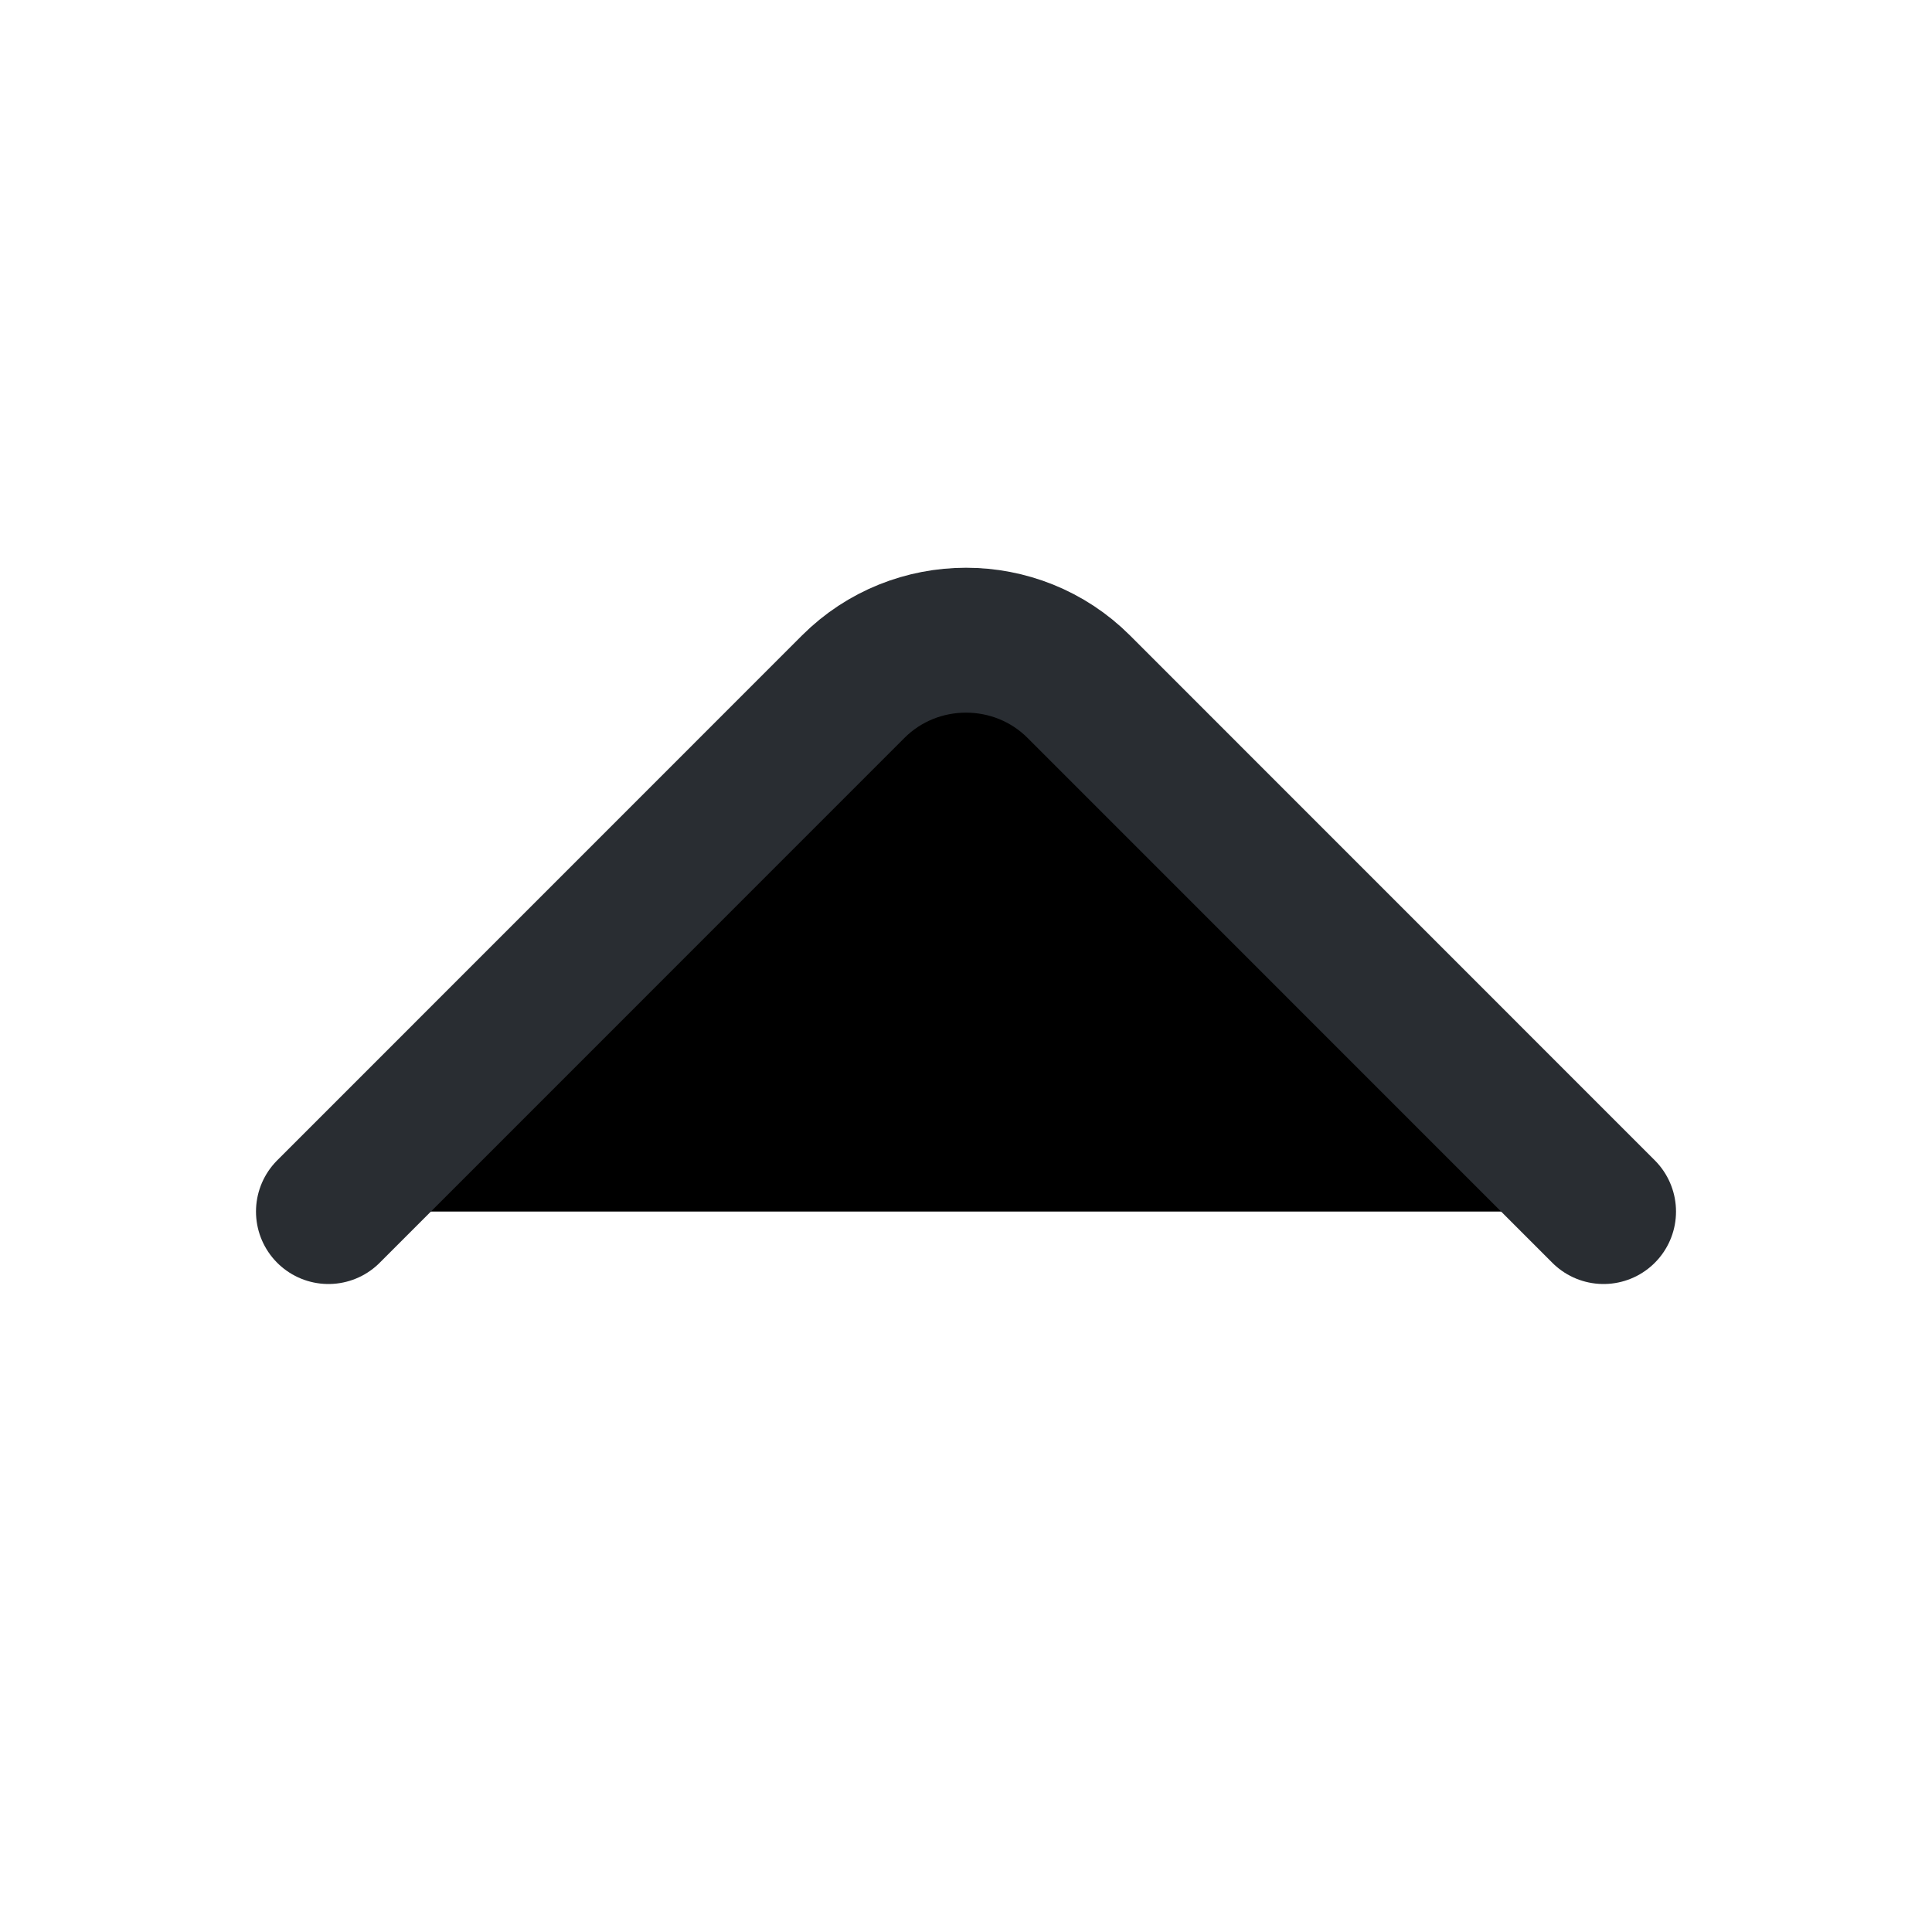
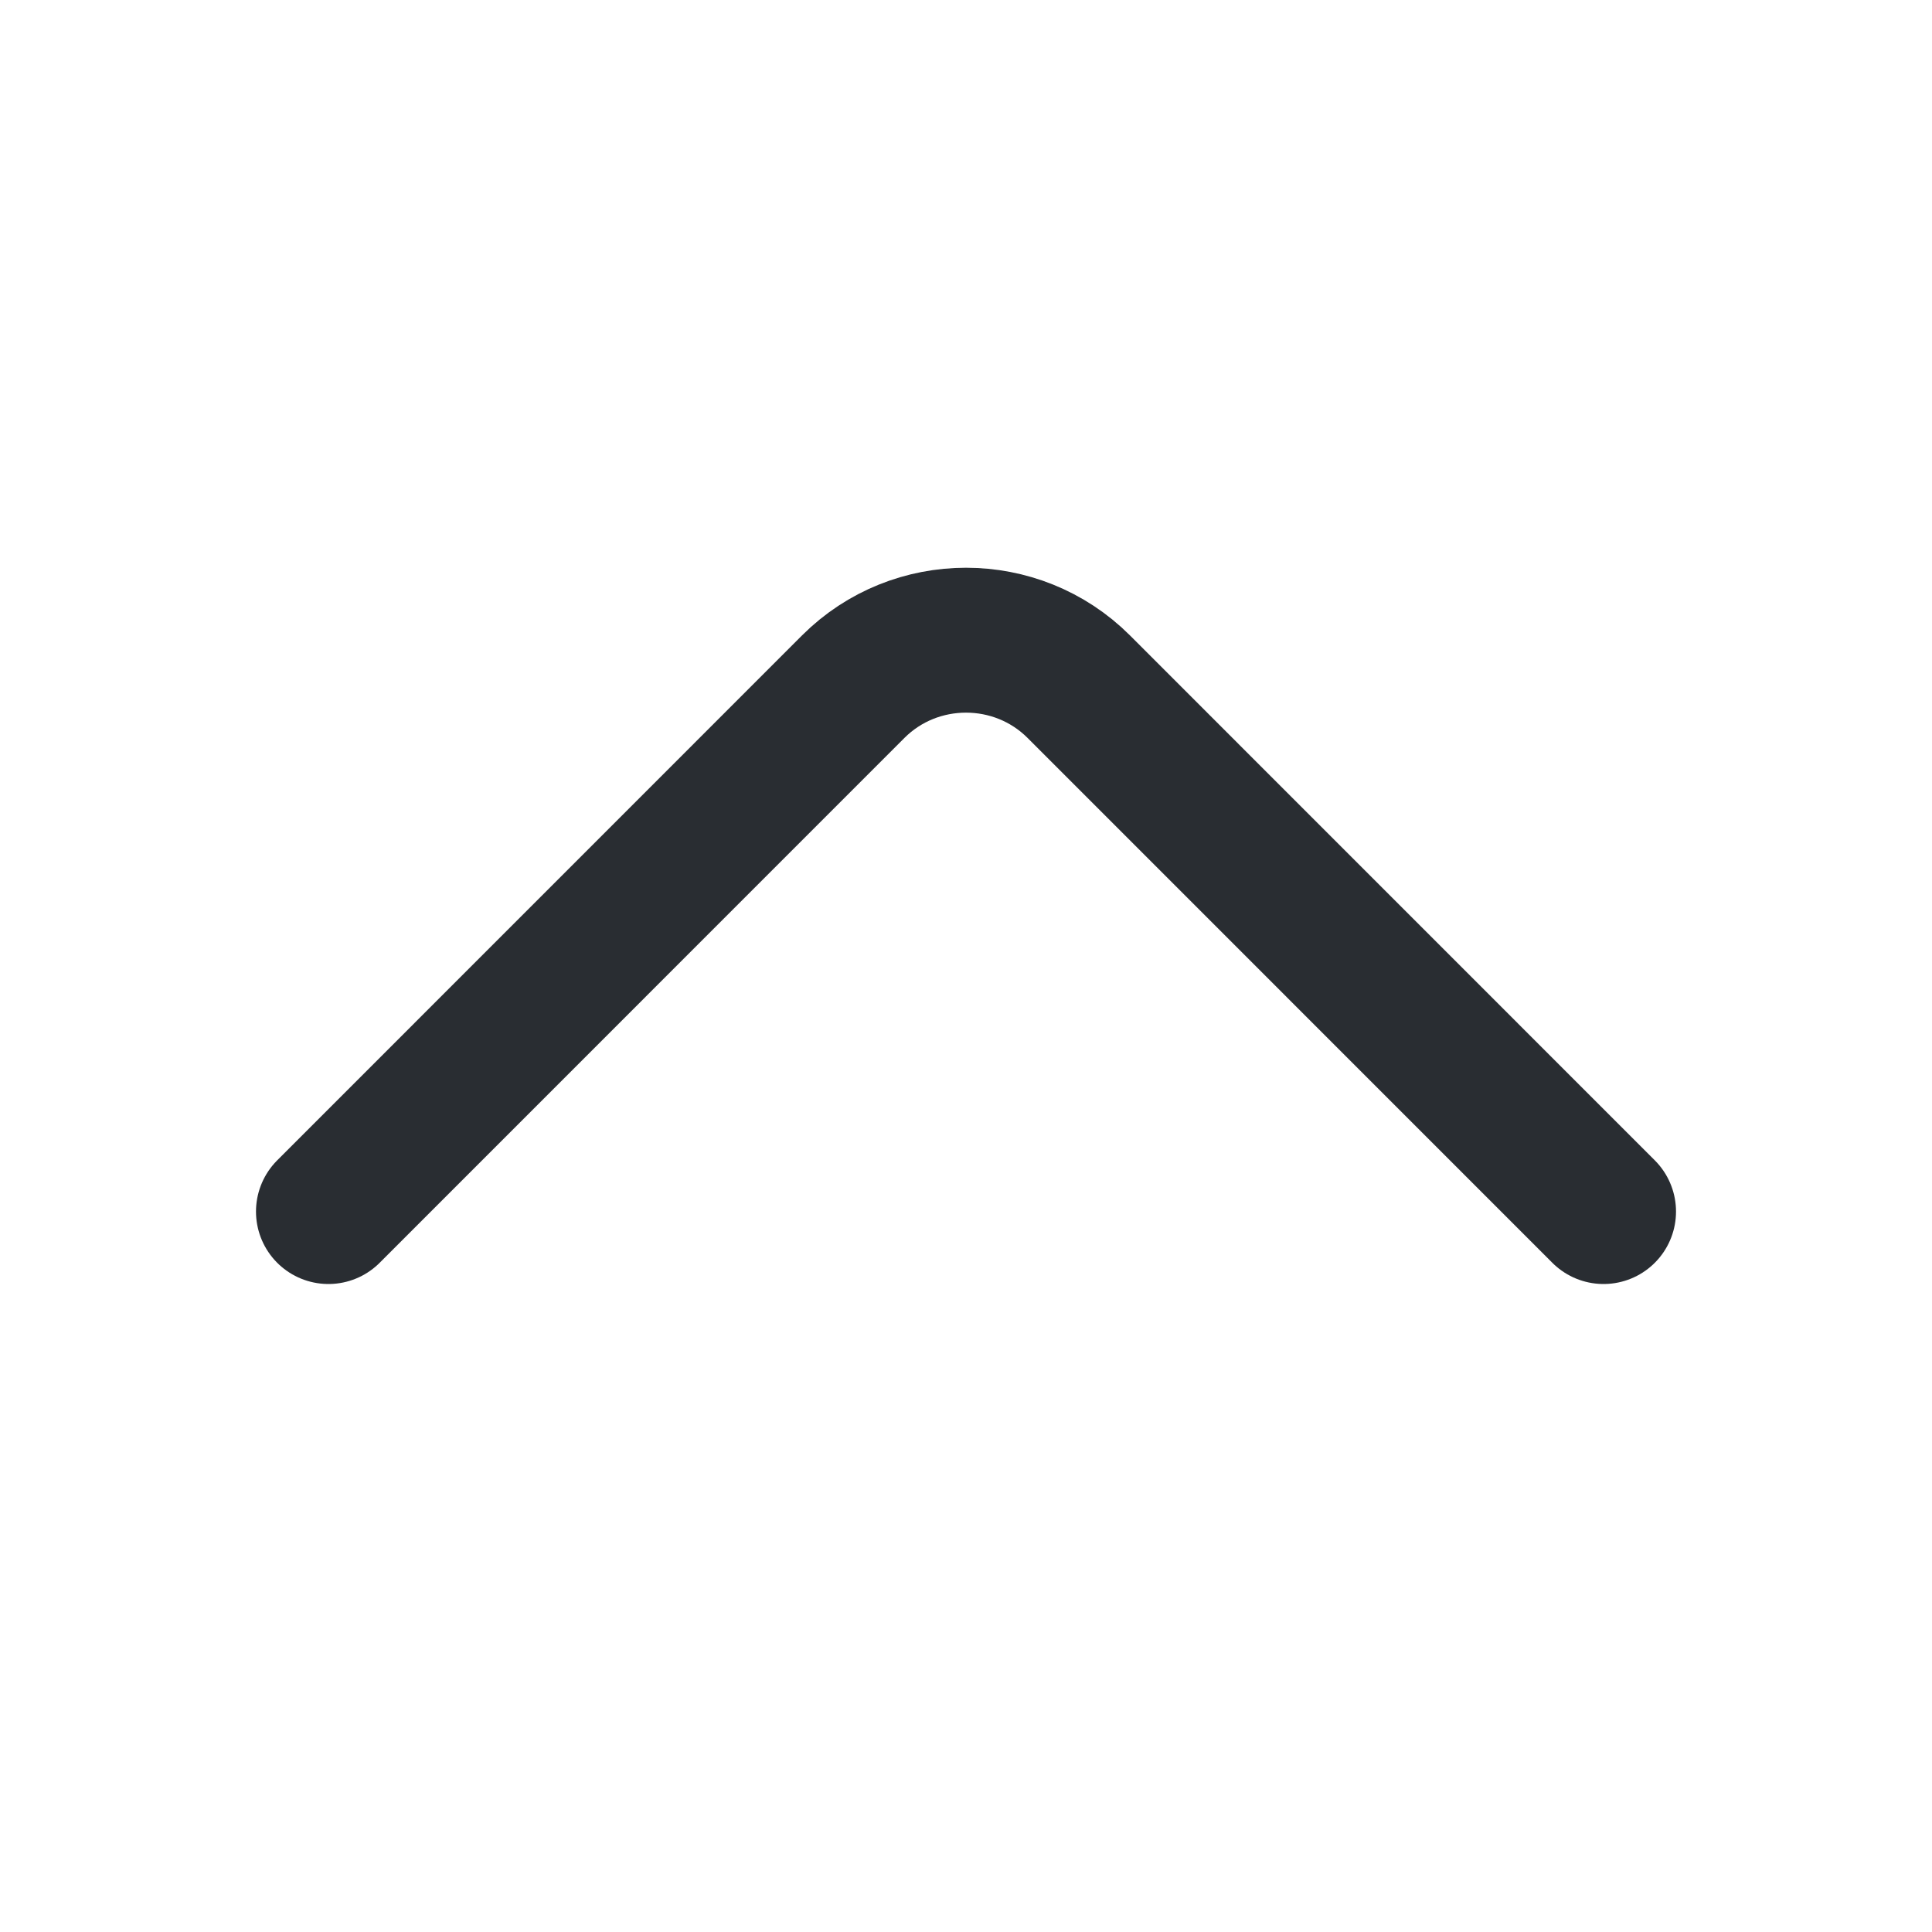
- <svg xmlns="http://www.w3.org/2000/svg" viewBox="0 0 20 20" height="20" width="20">
-   <g transform="matrix(-1 0 0 -1 20 20)">
-     <path d="M16.6 7.458L11.167 12.892C10.525 13.533 9.475 13.533 8.833 12.892L3.4 7.458" stroke="#292D32" stroke-width="1.5" stroke-miterlimit="10" stroke-linecap="round" stroke-linejoin="round" />
-   </g>
+ <svg xmlns="http://www.w3.org/2000/svg" width="20" height="20" viewBox="0 0 20 20" fill="none">
+   <path d="M3.4 12.542L8.833 7.108C9.475 6.467 10.525 6.467 11.167 7.108L16.6 12.542" stroke="#292D32" stroke-width="1.5" stroke-miterlimit="10" stroke-linecap="round" stroke-linejoin="round" />
</svg>
